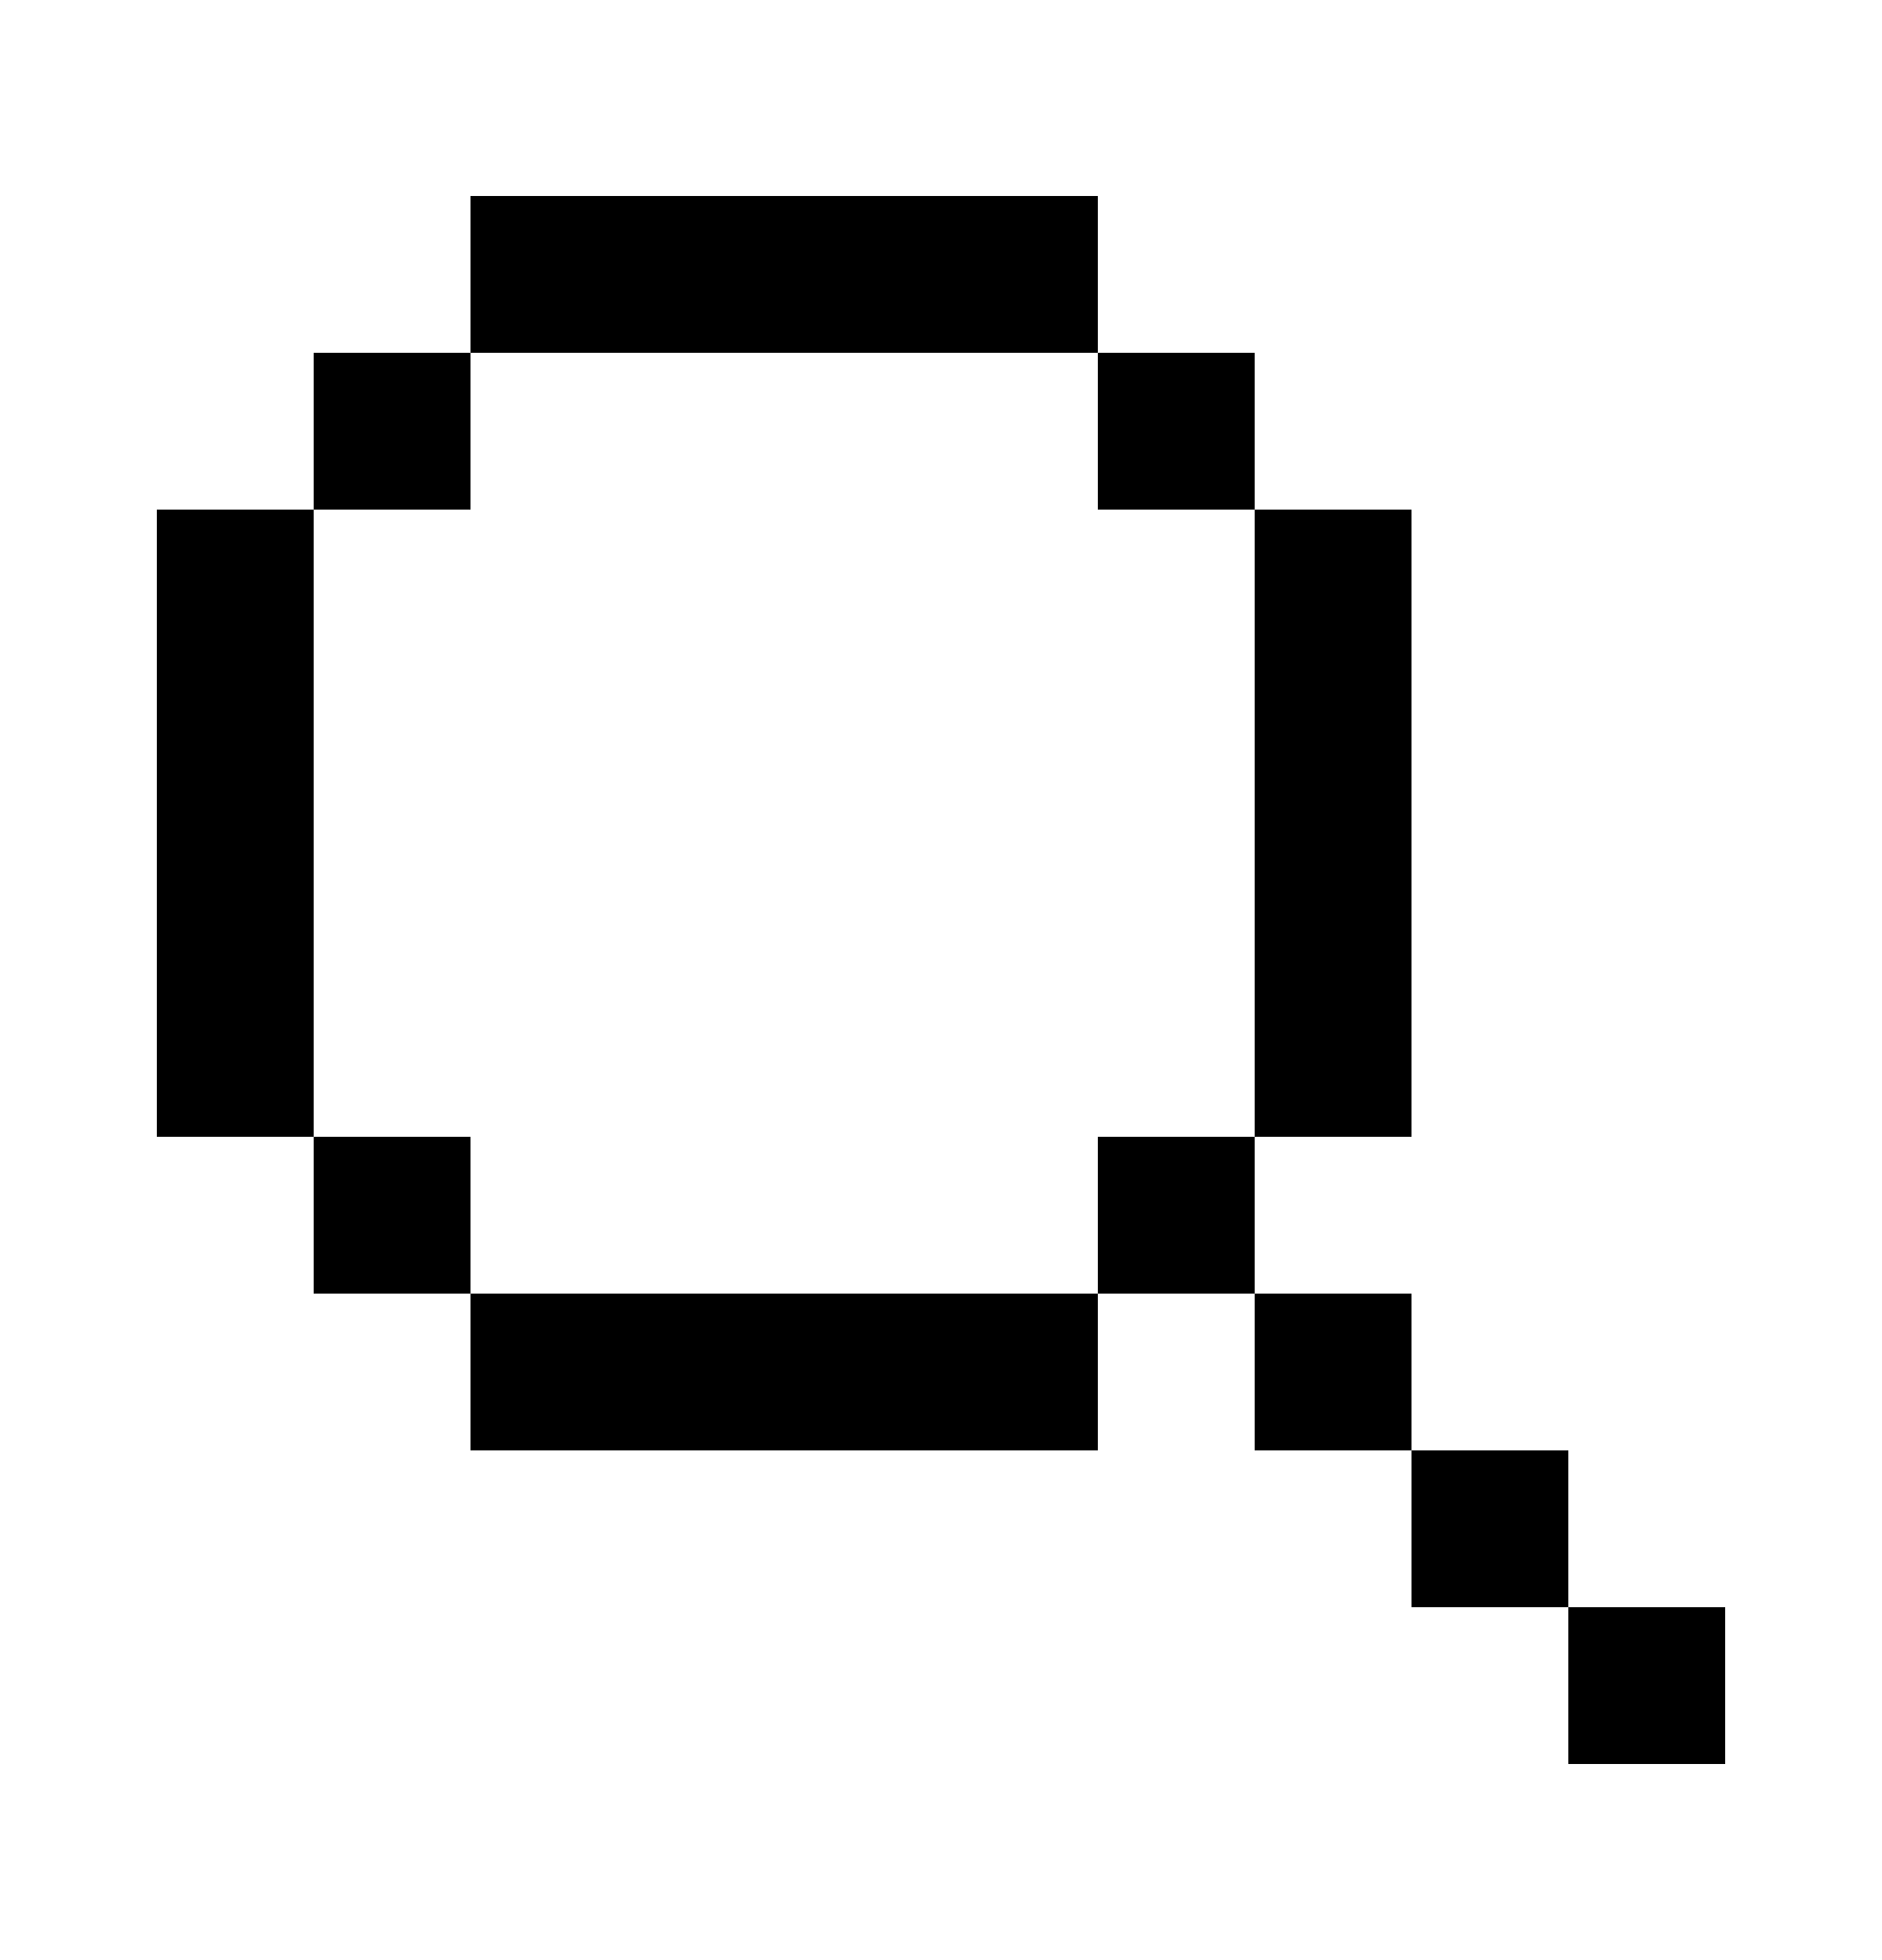
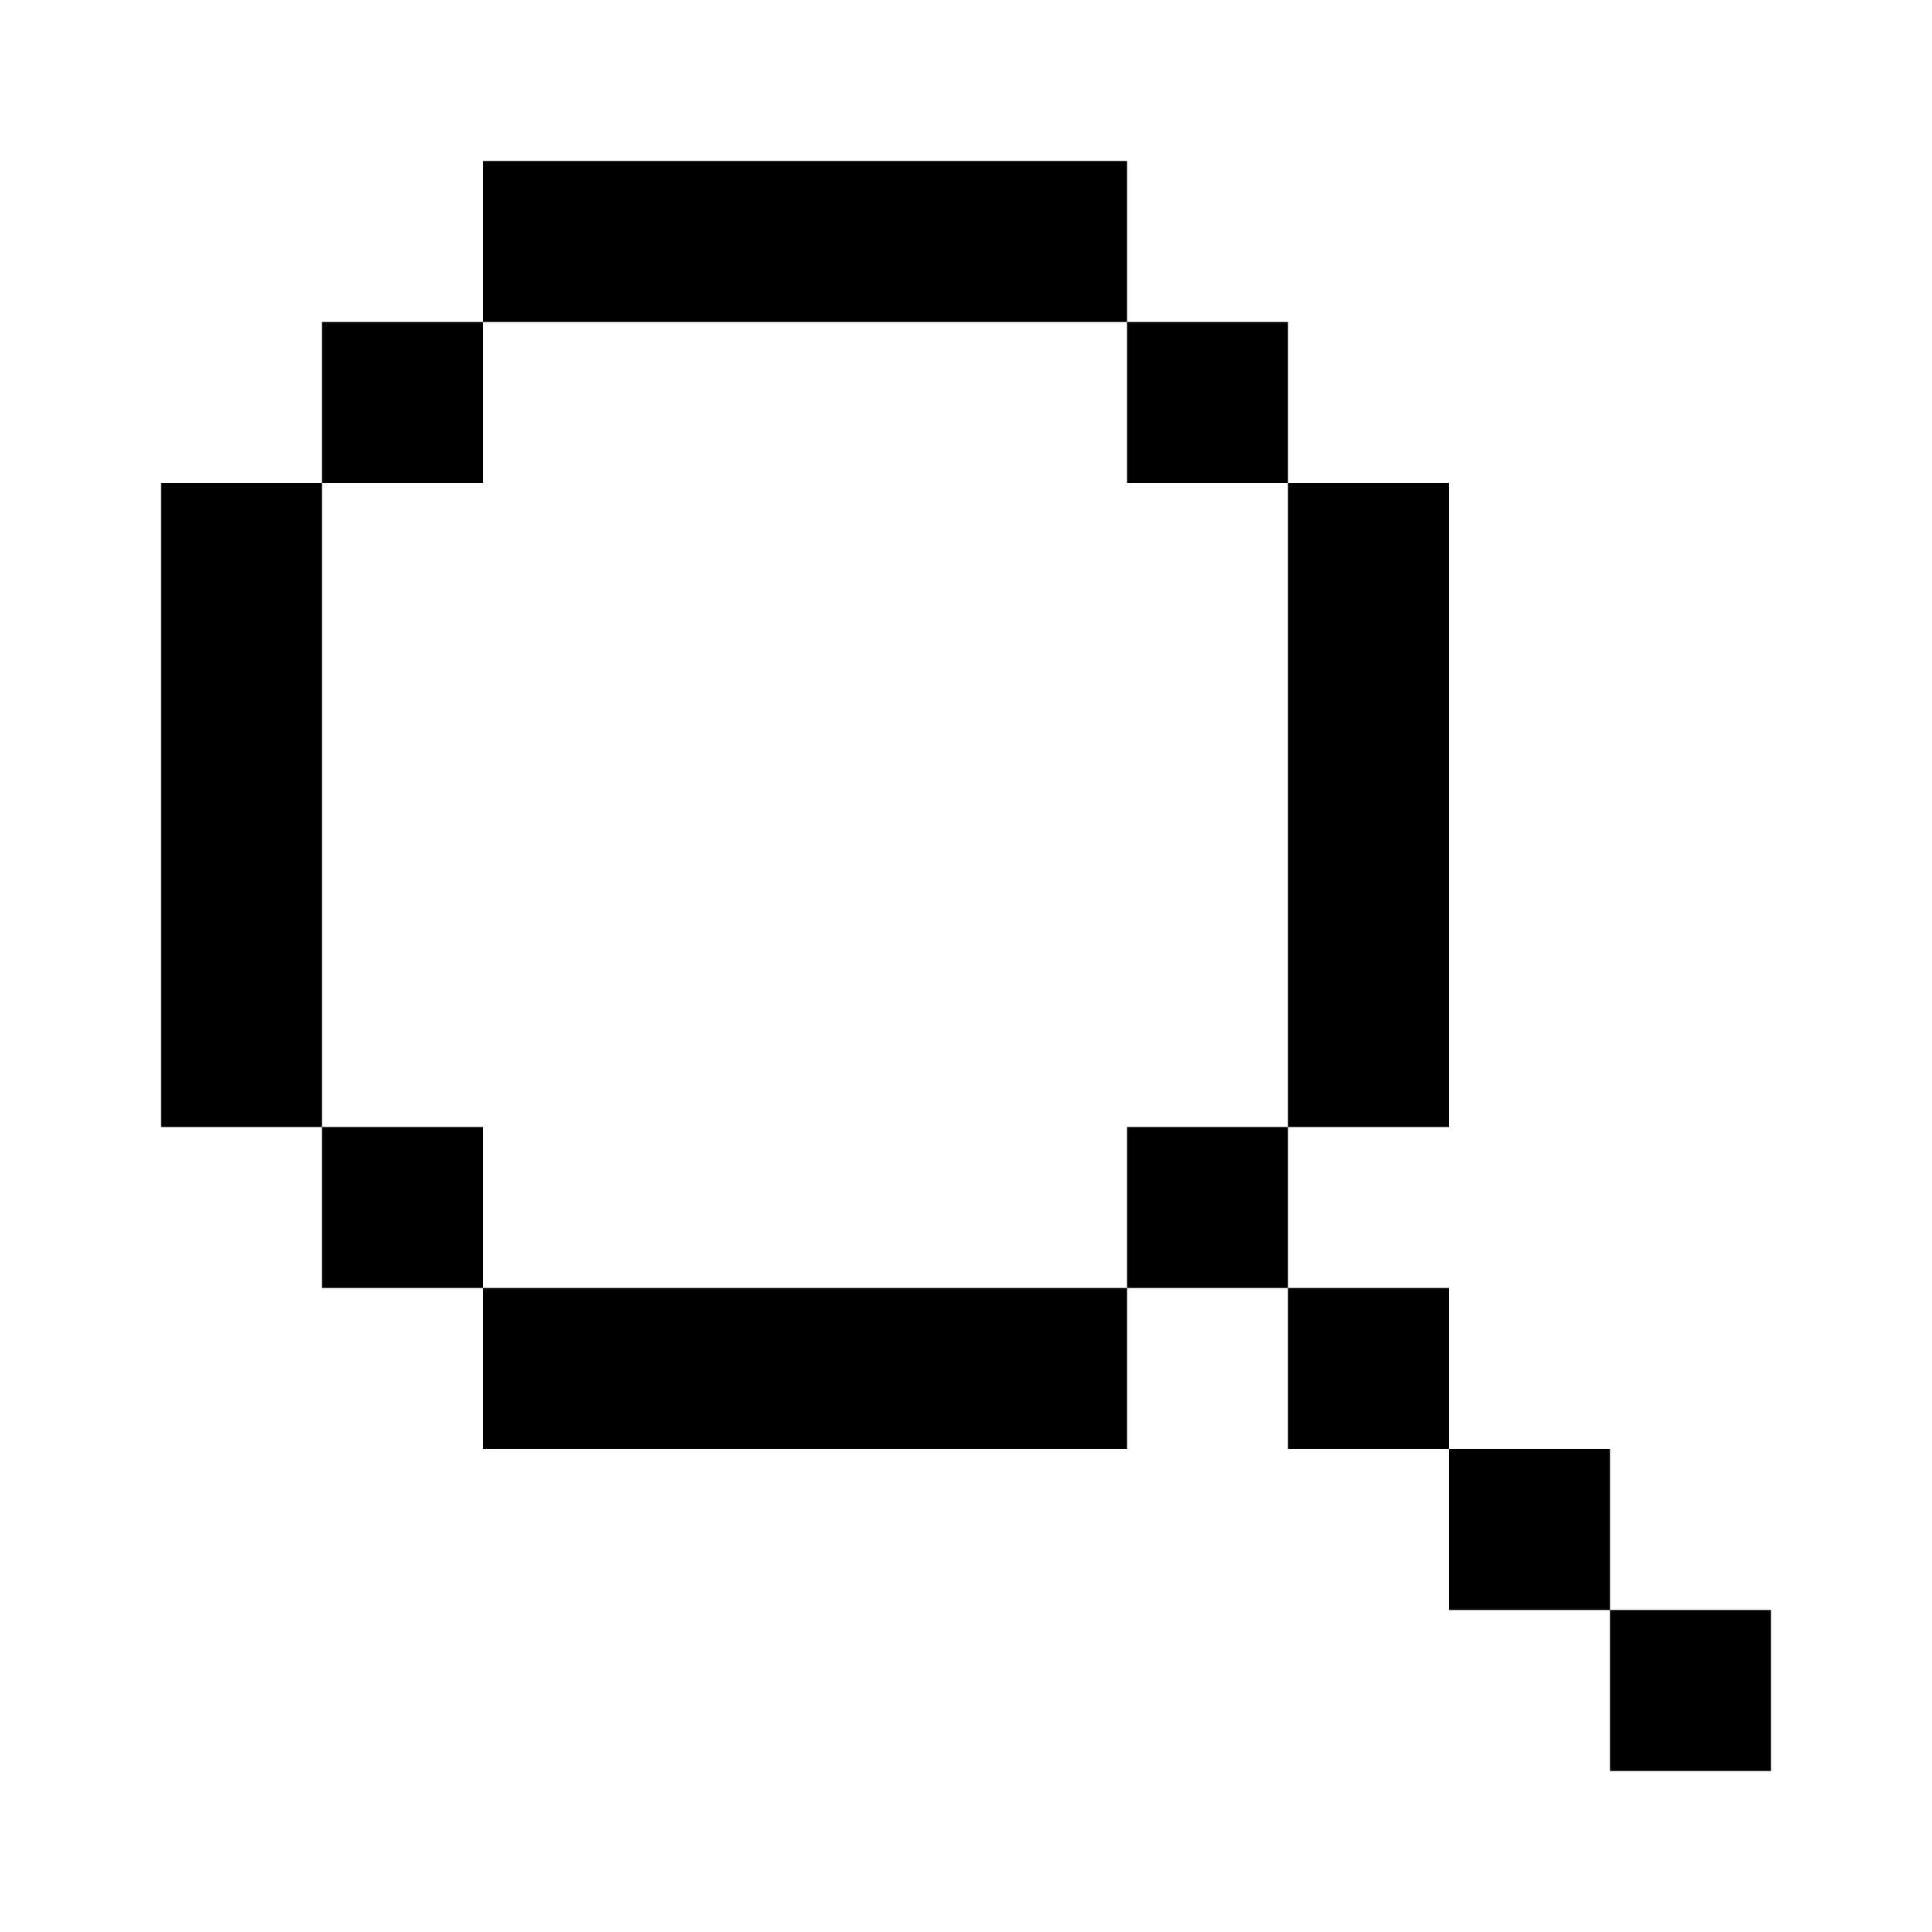
- <svg xmlns="http://www.w3.org/2000/svg" width="24" height="25" viewBox="0 0 24 25" fill="none">
-   <path d="M6 2.5H14V4.5H6V2.5ZM4 6.5V4.5H6V6.5H4ZM4 14.5H2V6.5H4V14.5ZM6 16.5H4V14.5H6V16.5ZM14 16.5V18.5H6V16.5H14ZM16 14.5H14V16.5H16V18.5H18V20.5H20V22.5H22V20.5H20V18.5H18V16.5H16V14.5ZM16 6.5H18V14.5H16V6.5ZM16 6.5V4.5H14V6.5H16Z" fill="black" />
+ <svg xmlns="http://www.w3.org/2000/svg" width="24" height="24" viewBox="0 0 24 24" fill="none">
+   <path d="M6 2H14V4H6V2ZM4 6V4H6V6H4ZM4 14H2V6H4V14ZM6 16H4V14H6V16ZM14 16V18H6V16H14ZM16 14H14V16H16V18H18V20H20V22H22V20H20V18H18V16H16V14ZM16 6H18V14H16V6ZM16 6V4H14V6H16Z" fill="black" />
</svg>
